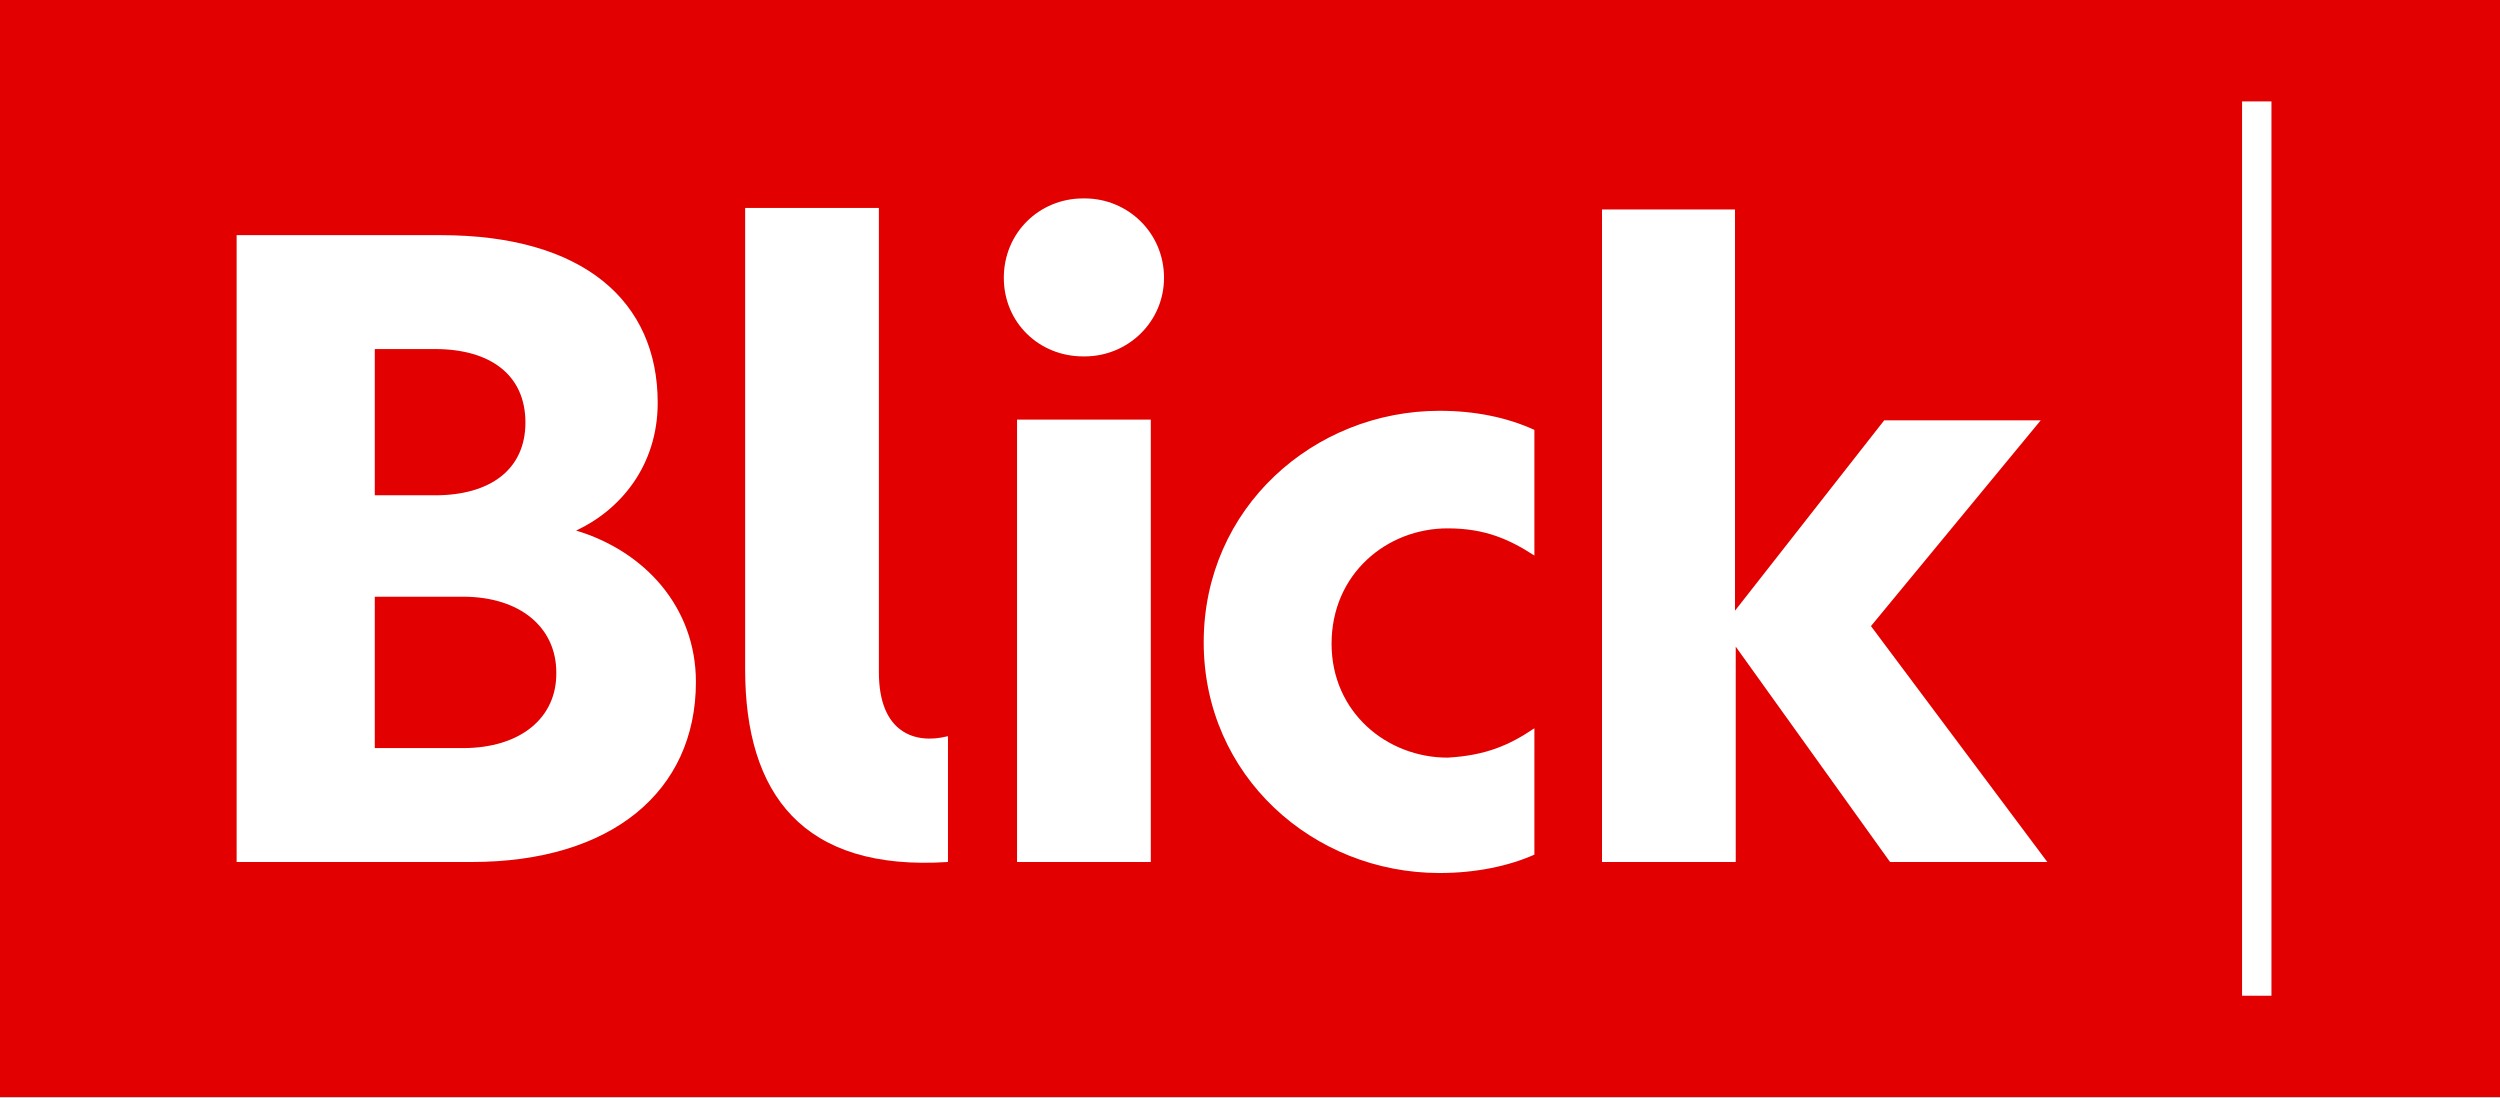
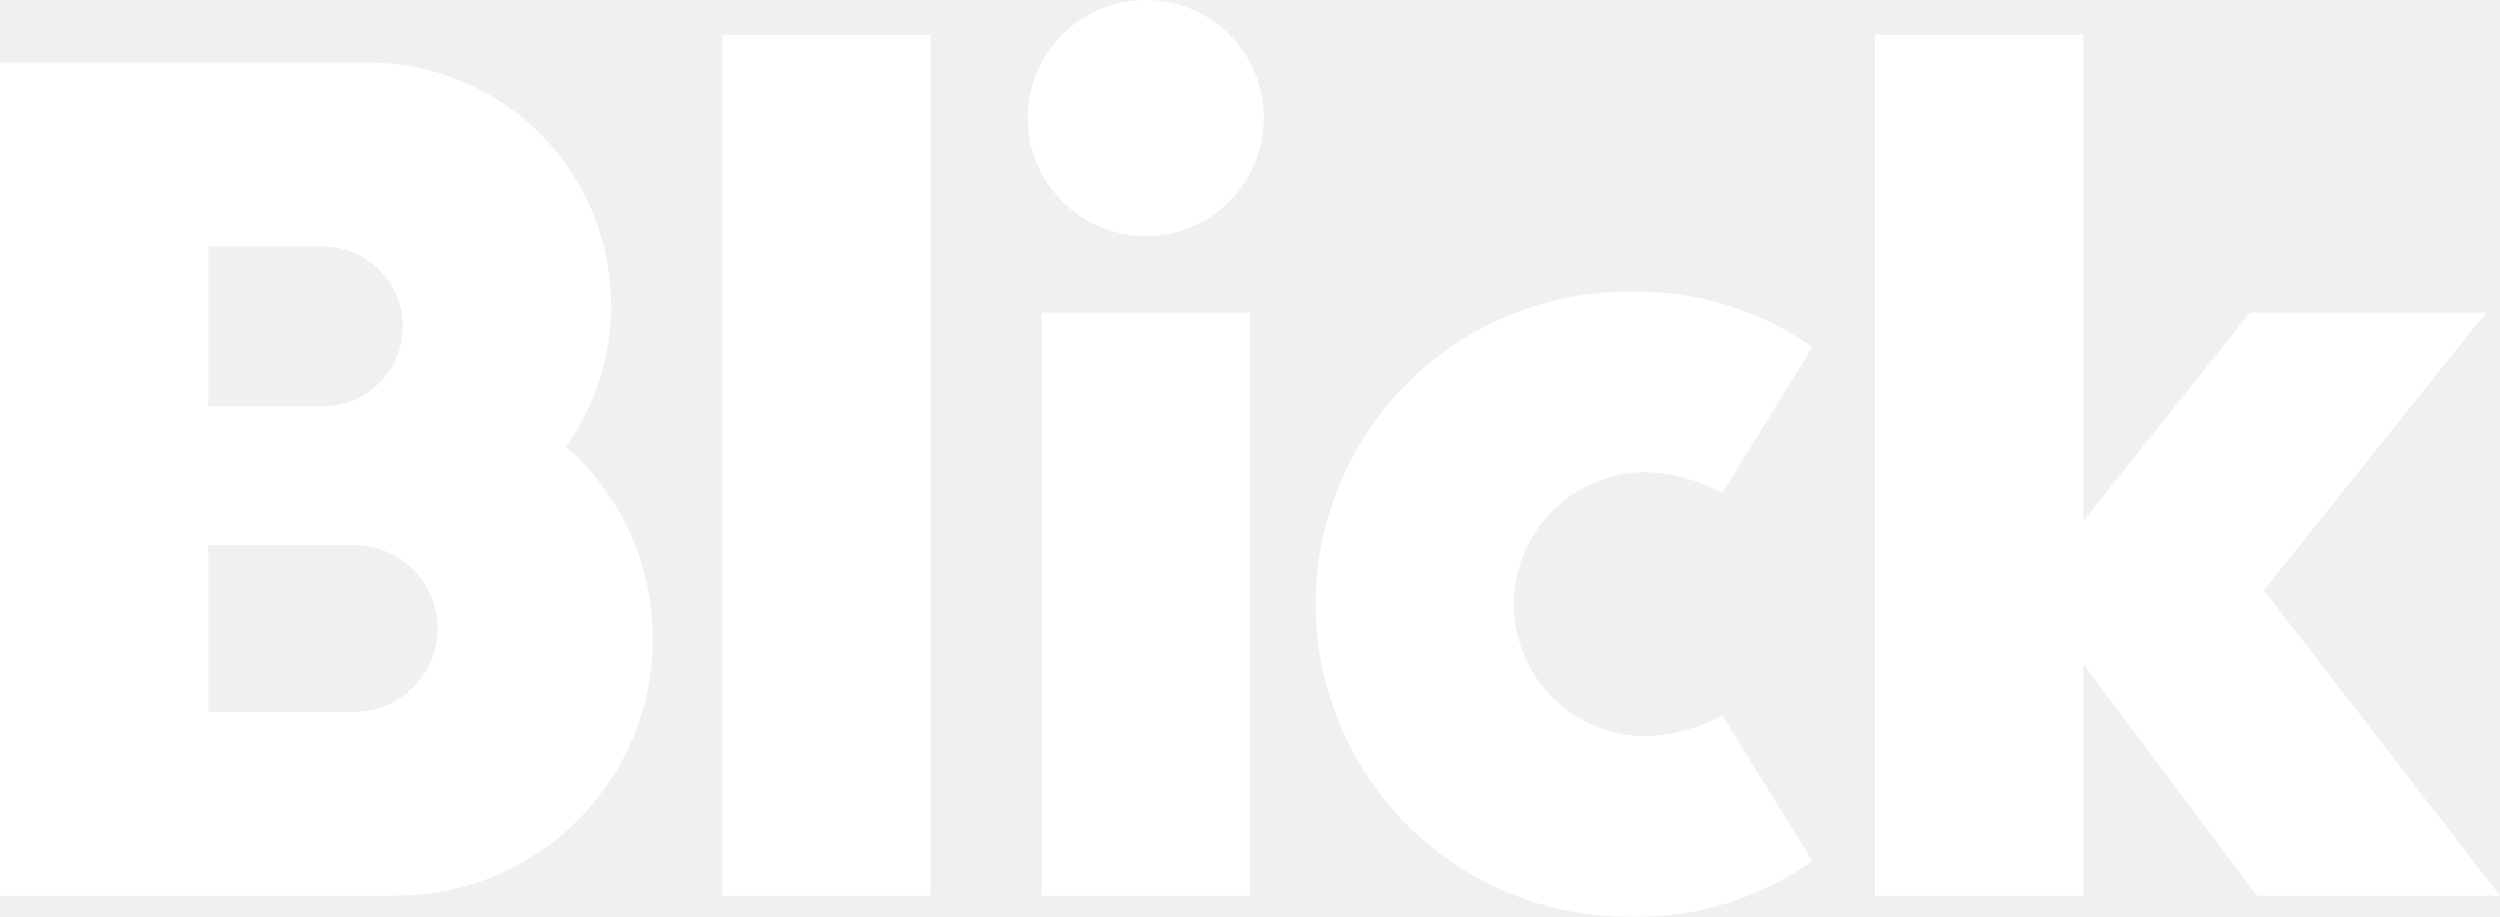
- <svg xmlns="http://www.w3.org/2000/svg" version="1.1" id="BLI_x5F_LOGO" x="0px" y="0px" viewBox="0 0 340.2 149.3" style="enable-background:new 0 0 340.2 149.3;" xml:space="preserve">
-   <style type="text/css">
- 	.st0{fill:#E20000;}
- 	.st1{fill:#FFFFFF;}
- </style>
-   <g>
-     <rect class="st0" width="340.2" height="149.3" />
-     <g>
-       <path class="st1" d="M208.8,99.1v17.2c-3.6,1.6-8.1,2.5-12.9,2.5c-17.2,0-32.1-13.2-32.1-31.4c0-18.3,15-31.5,32.1-31.5    c4.8,0,9.2,0.9,12.9,2.6v17.1c-3.4-2.2-6.7-3.7-11.8-3.7c-8.3,0-15.8,6.2-15.8,15.7c0,9.3,7.5,15.5,15.8,15.5    C202.2,102.8,205.4,101.4,208.8,99.1z" />
-       <path class="st1" d="M236.1,28.5v54.6l20.3-25.9h21.3l-23.1,28l24,32.1h-21.4l-21-29.3v29.3H218V28.5H236.1z" />
-       <path class="st1" d="M128.9,100.2c-4.4,1.1-9.3-0.5-9.3-8.7c0-15.4,0-63.1,0-63.1h0v-0.1h-18.2c0,0,0,45.7,0,62.8    c0,16.9,7.8,27.5,27.6,26.2V100.2z" />
-       <path class="st1" d="M78.4,72.2c6-2.8,11.1-8.8,11.1-17.4C89.5,41,79.4,32,60,32H32.2v85.3h32c19,0,30.5-9.6,30.5-24.5    C94.7,82.6,87.7,75,78.4,72.2z M51,47.5h8.2c7.5,0,12.3,3.5,12.3,10c0,6.4-4.8,9.9-12.3,9.9H51V47.5z M63,101.8H51V81.2H63    c7.8,0,12.7,4.2,12.7,10.3C75.8,97.7,70.8,101.8,63,101.8z" />
-       <g>
-         <rect x="138.4" y="57.1" class="st1" width="18.2" height="60.2" />
-         <path class="st1" d="M147.4,48.5h0.2c5.9,0,10.8-4.7,10.8-10.7c0-6.1-4.9-10.8-10.8-10.8h-0.2c-6,0-10.8,4.7-10.8,10.8     C136.6,43.9,141.4,48.5,147.4,48.5z" />
-       </g>
-       <rect x="305.1" y="13.8" class="st1" width="4" height="121.7" />
-     </g>
-   </g>
+ <svg xmlns="http://www.w3.org/2000/svg" width="56.468" height="20.705" viewBox="0 0 56.468 20.705">
+   <path id="Blick_Logo_Rot_RGB" d="M8,12.313H4.706v3.765H8a1.882,1.882,0,0,0,0-3.765m-.7-6.744H4.706V9.177H7.294a1.8,1.8,0,1,0,0-3.608m7.45,8.861a5.8,5.8,0,0,1-5.8,5.8H0V1.412H8.314a5.489,5.489,0,0,1,4.472,8.673,5.79,5.79,0,0,1,1.959,4.346m8.784,5.8h4.706V7.059H23.528V20.235Zm32.94,0h-5.49l-3.921-5.228v5.228H42.351V.785h4.706v10.98l3.765-4.706h5.333l-5.02,6.274Zm-40.156,0h4.706V.785H16.313v19.45Zm6.9-17.567A2.667,2.667,0,1,1,25.88,5.333a2.667,2.667,0,0,1-2.666-2.666M38.9,11.137l2.039-3.294a6.845,6.845,0,0,0-4.078-1.255,7.059,7.059,0,1,0,0,14.117,6.845,6.845,0,0,0,4.078-1.255L38.9,16.157a3.8,3.8,0,0,1-1.725.47,2.98,2.98,0,0,1,0-5.961,3.812,3.812,0,0,1,1.725.47" fill="#fff" />
</svg>
